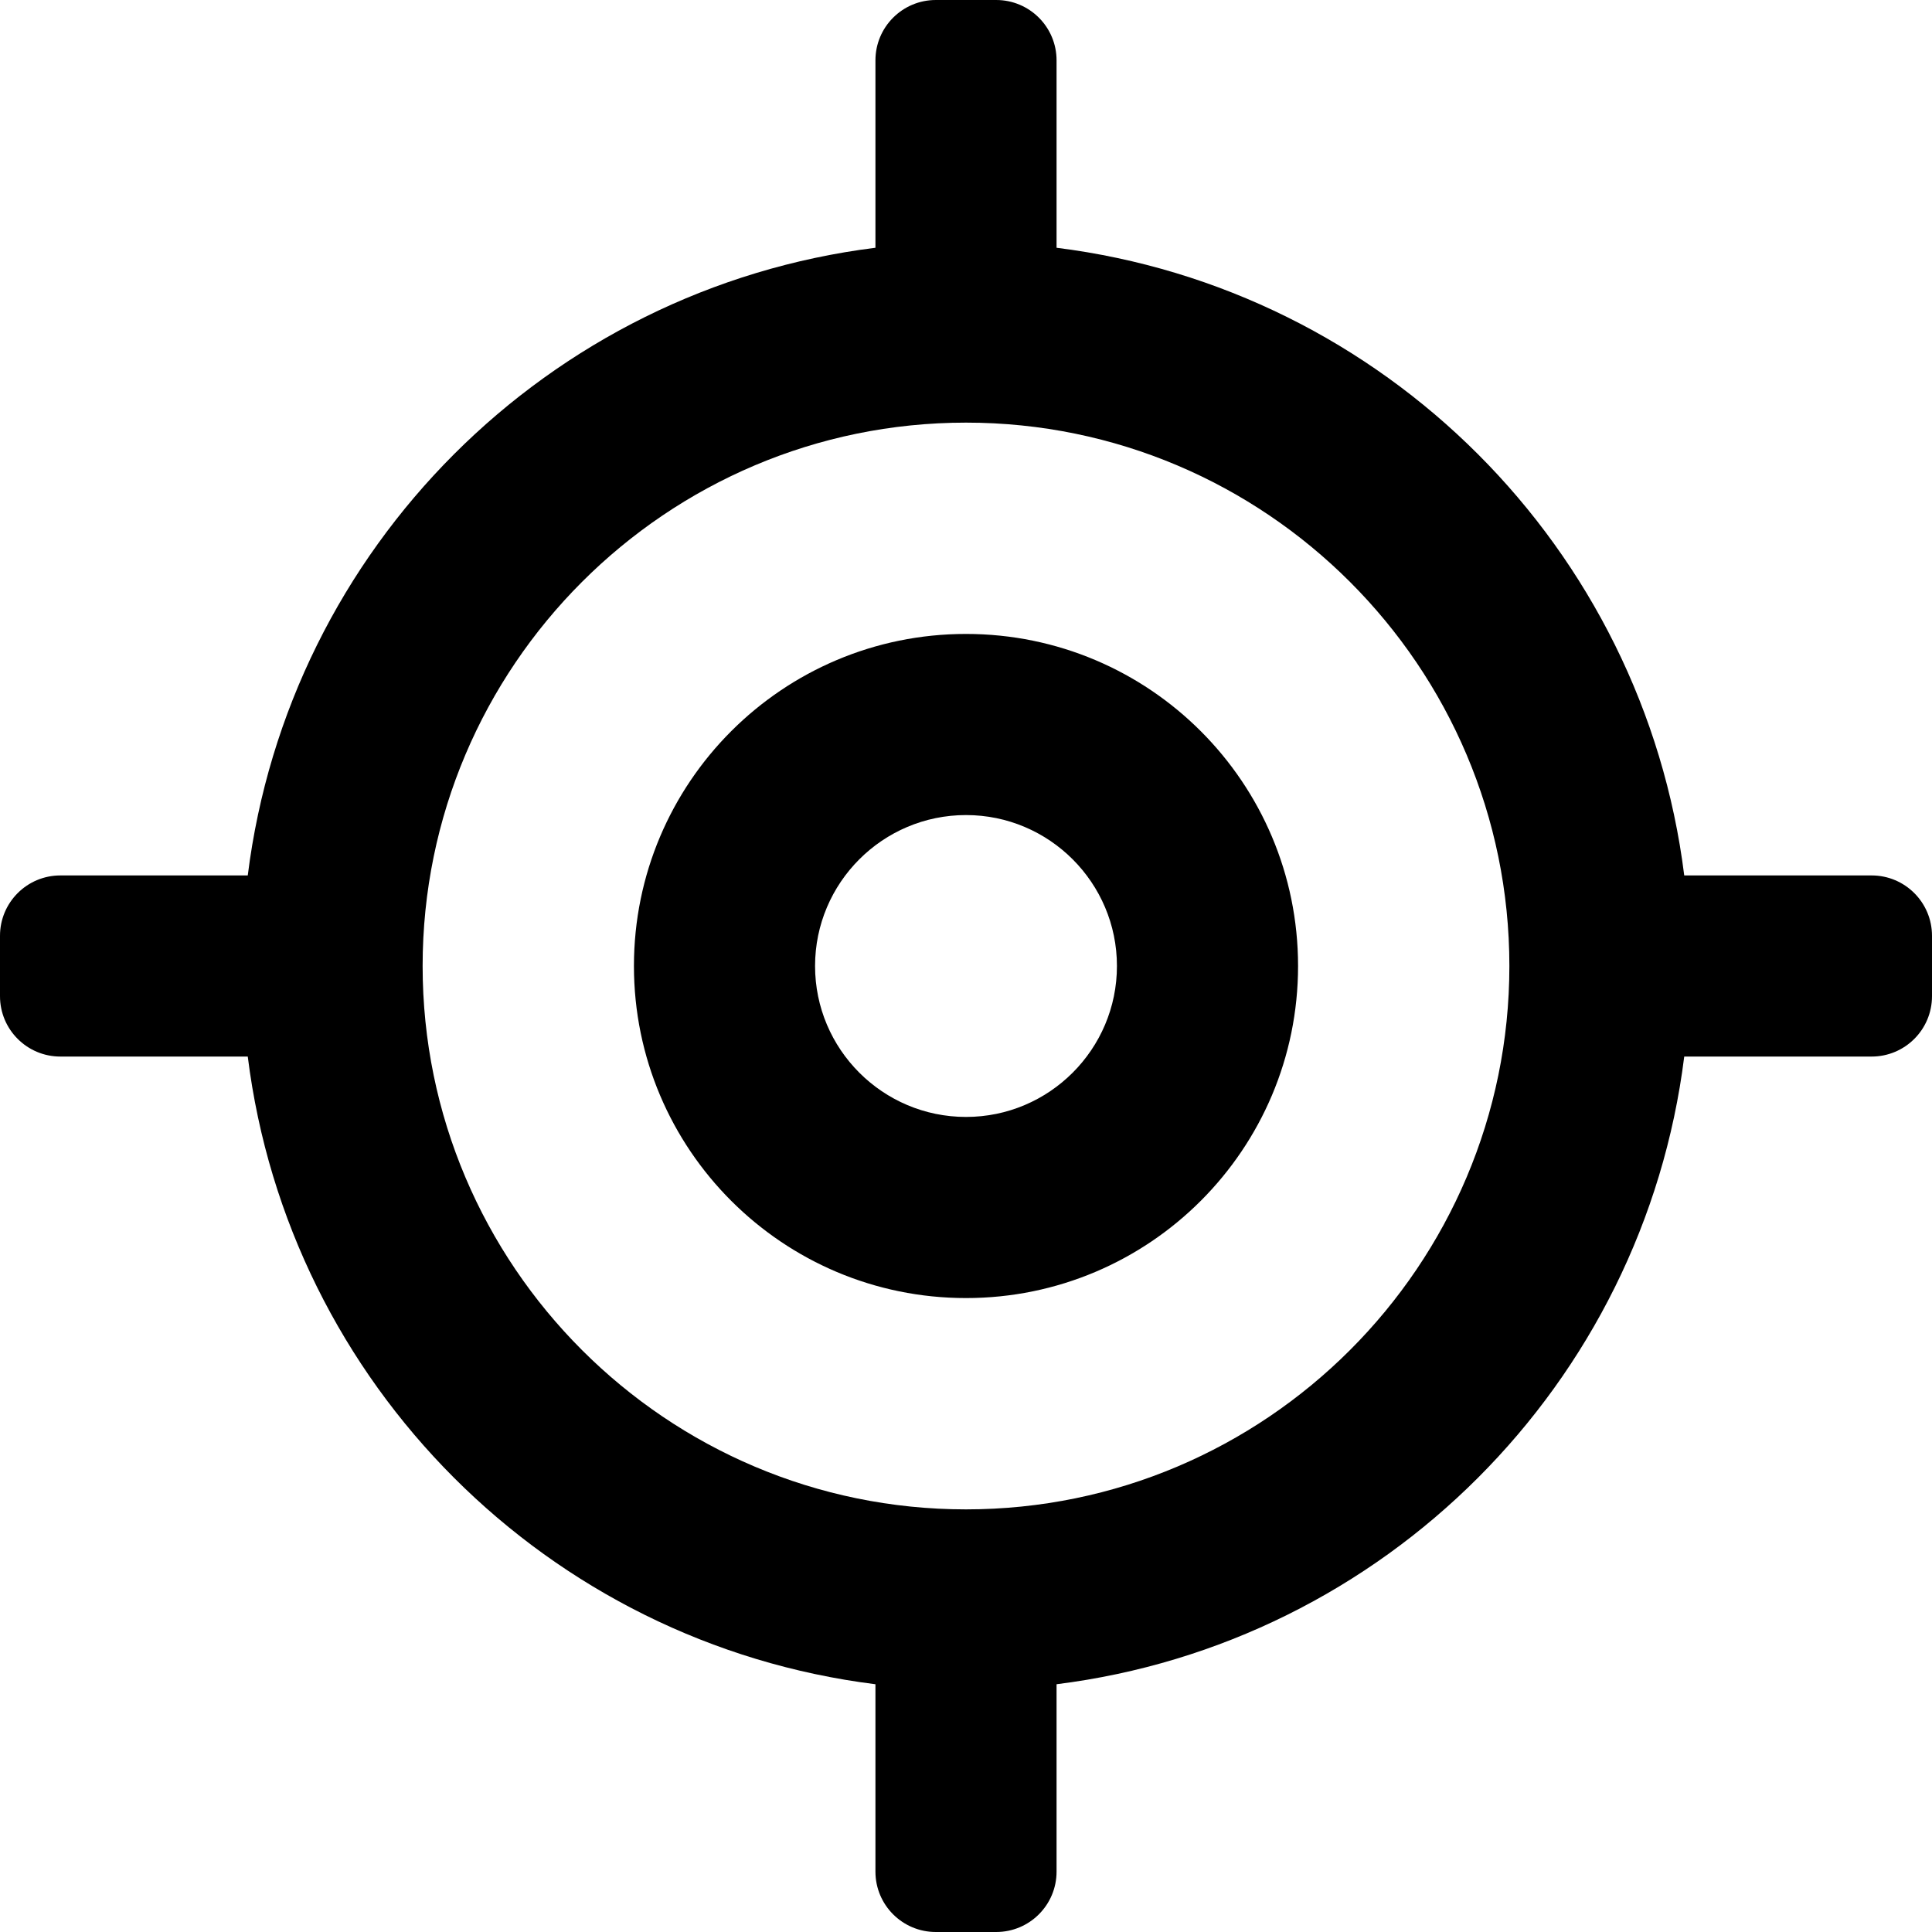
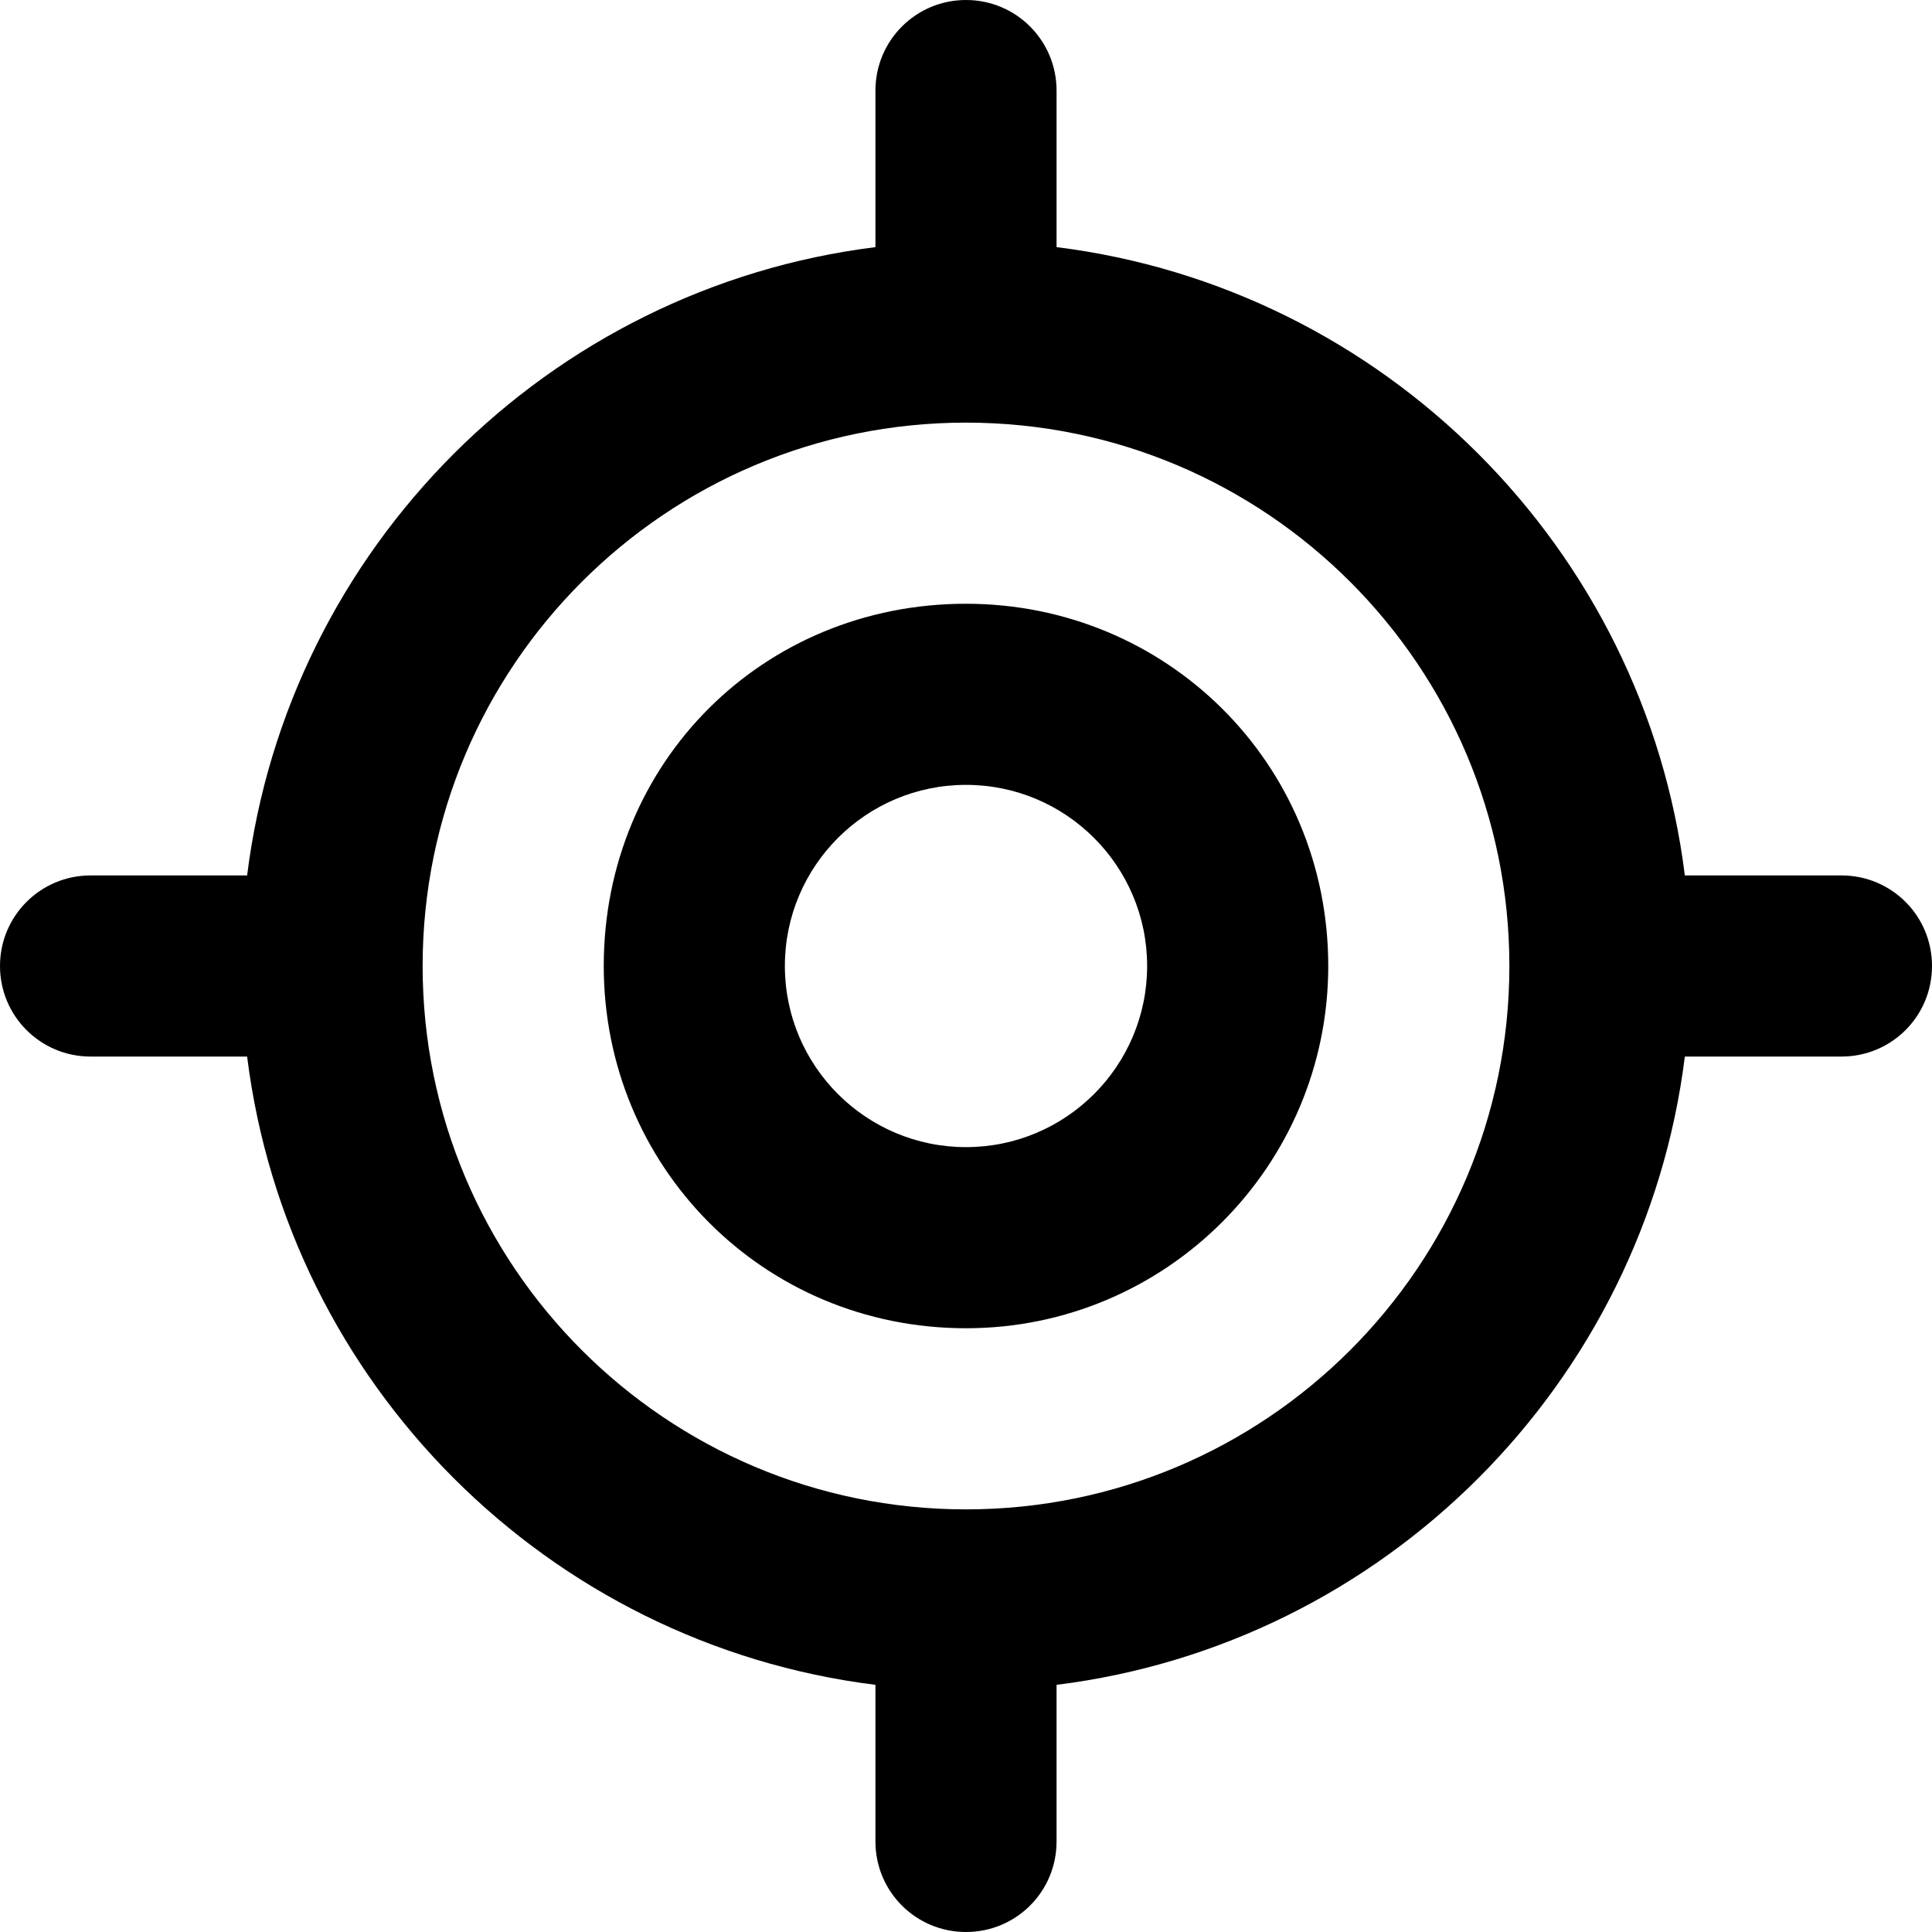
<svg xmlns="http://www.w3.org/2000/svg" viewBox="0 0 512 512">
-   <path d="M256 168c-48.6 0-88 39.4-88 88s39.4 88 88 88 88-39.4 88-88-39.4-88-88-88zm0 128c-22.06 0-40-17.94-40-40s17.94-40 40-40 40 17.94 40 40-17.94 40-40 40zm240-64h-49.66C435.49 145.19 366.81 76.51 280 65.66V16c0-8.84-7.16-16-16-16h-16c-8.84 0-16 7.16-16 16v49.66C145.19 76.51 76.51 145.19 65.66 232H16c-8.84 0-16 7.16-16 16v16c0 8.84 7.16 16 16 16h49.66C76.51 366.81 145.19 435.49 232 446.34V496c0 8.84 7.16 16 16 16h16c8.84 0 16-7.16 16-16v-49.66C366.81 435.49 435.49 366.8 446.34 280H496c8.84 0 16-7.16 16-16v-16c0-8.84-7.16-16-16-16zM256 400c-79.4 0-144-64.6-144-144s64.6-144 144-144 144 64.6 144 144-64.6 144-144 144z" />
+   <path d="M352 256C352 309 309 352 256 352C202.1 352 160 309 160 256C160 202.1 202.1 160 256 160C309 160 352 202.1 352 256zM256 208C229.5 208 208 229.5 208 256C208 282.5 229.5 304 256 304C282.5 304 304 282.5 304 256C304 229.5 282.5 208 256 208zM256 0C269.3 0 280 10.75 280 24V65.49C366.8 76.32 435.7 145.2 446.5 232H488C501.3 232 512 242.7 512 256C512 269.3 501.3 280 488 280H446.5C435.7 366.8 366.8 435.7 280 446.5V488C280 501.3 269.3 512 256 512C242.7 512 232 501.3 232 488V446.5C145.2 435.7 76.32 366.8 65.49 280H24C10.75 280 0 269.3 0 256C0 242.7 10.75 232 24 232H65.49C76.32 145.2 145.2 76.32 232 65.49V24C232 10.75 242.7 0 256 0V0zM112 256C112 335.5 176.5 400 256 400C335.5 400 400 335.5 400 256C400 176.5 335.5 112 256 112C176.5 112 112 176.5 112 256z" />
</svg>
